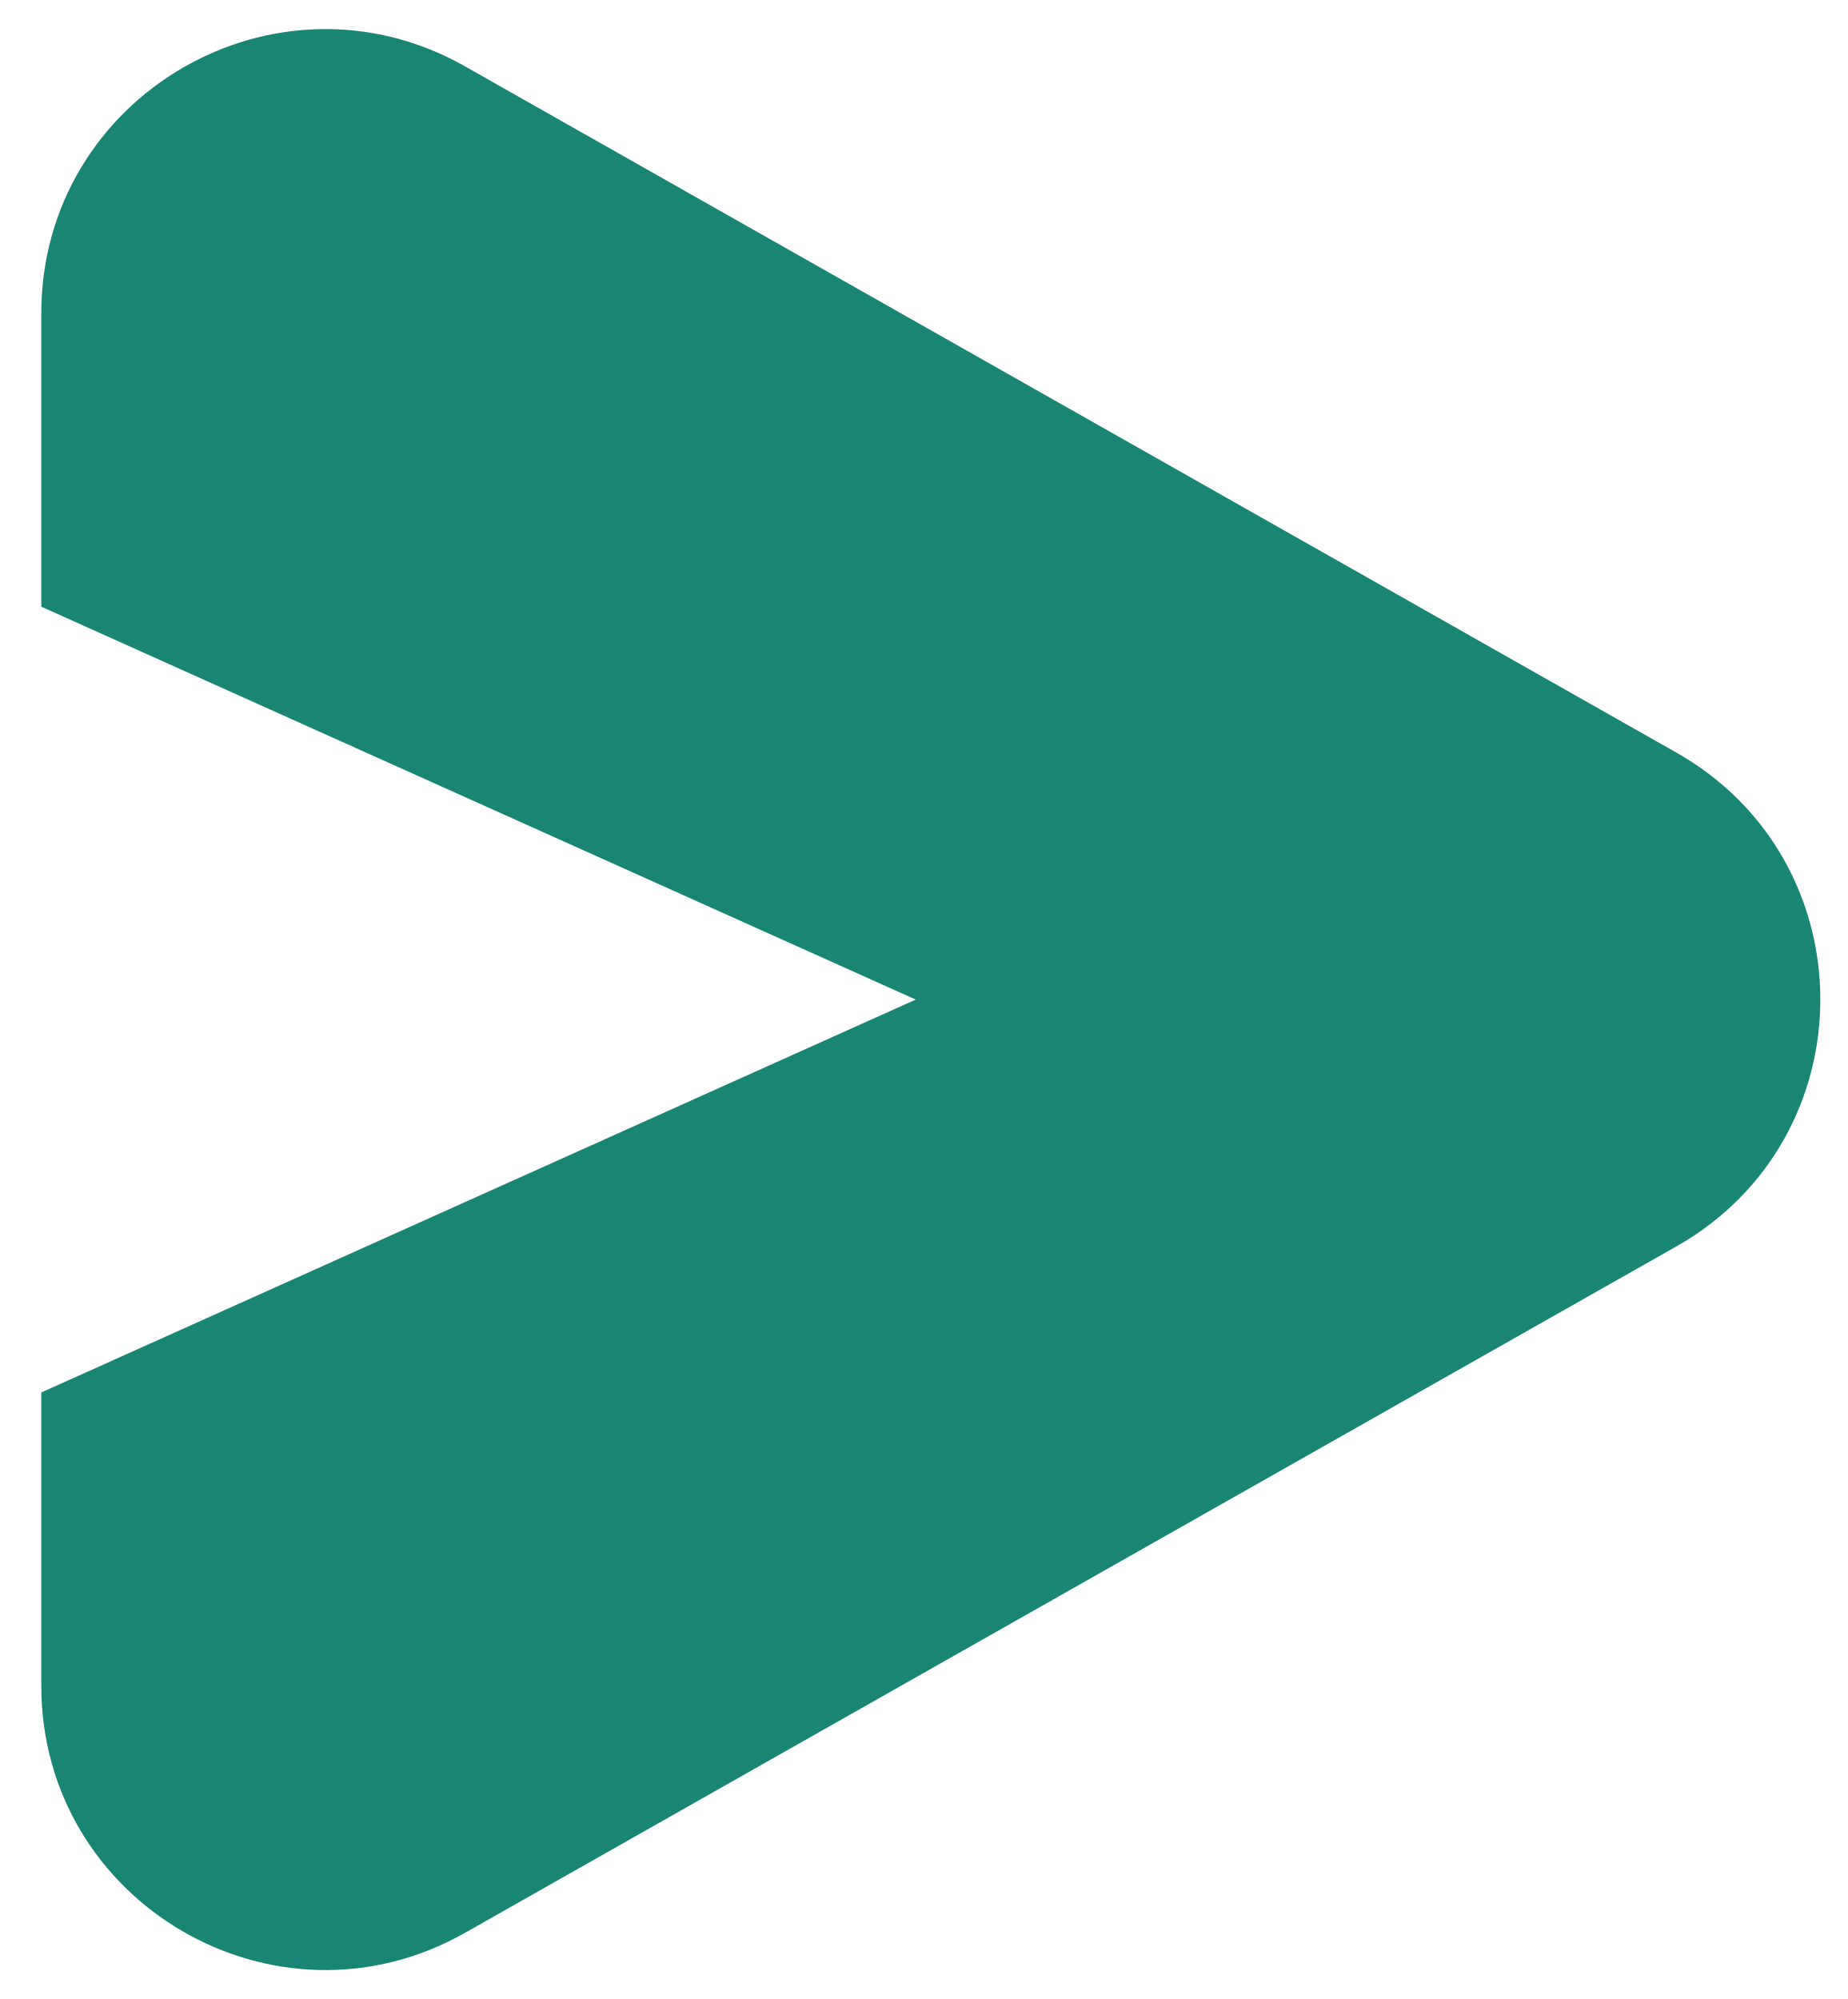
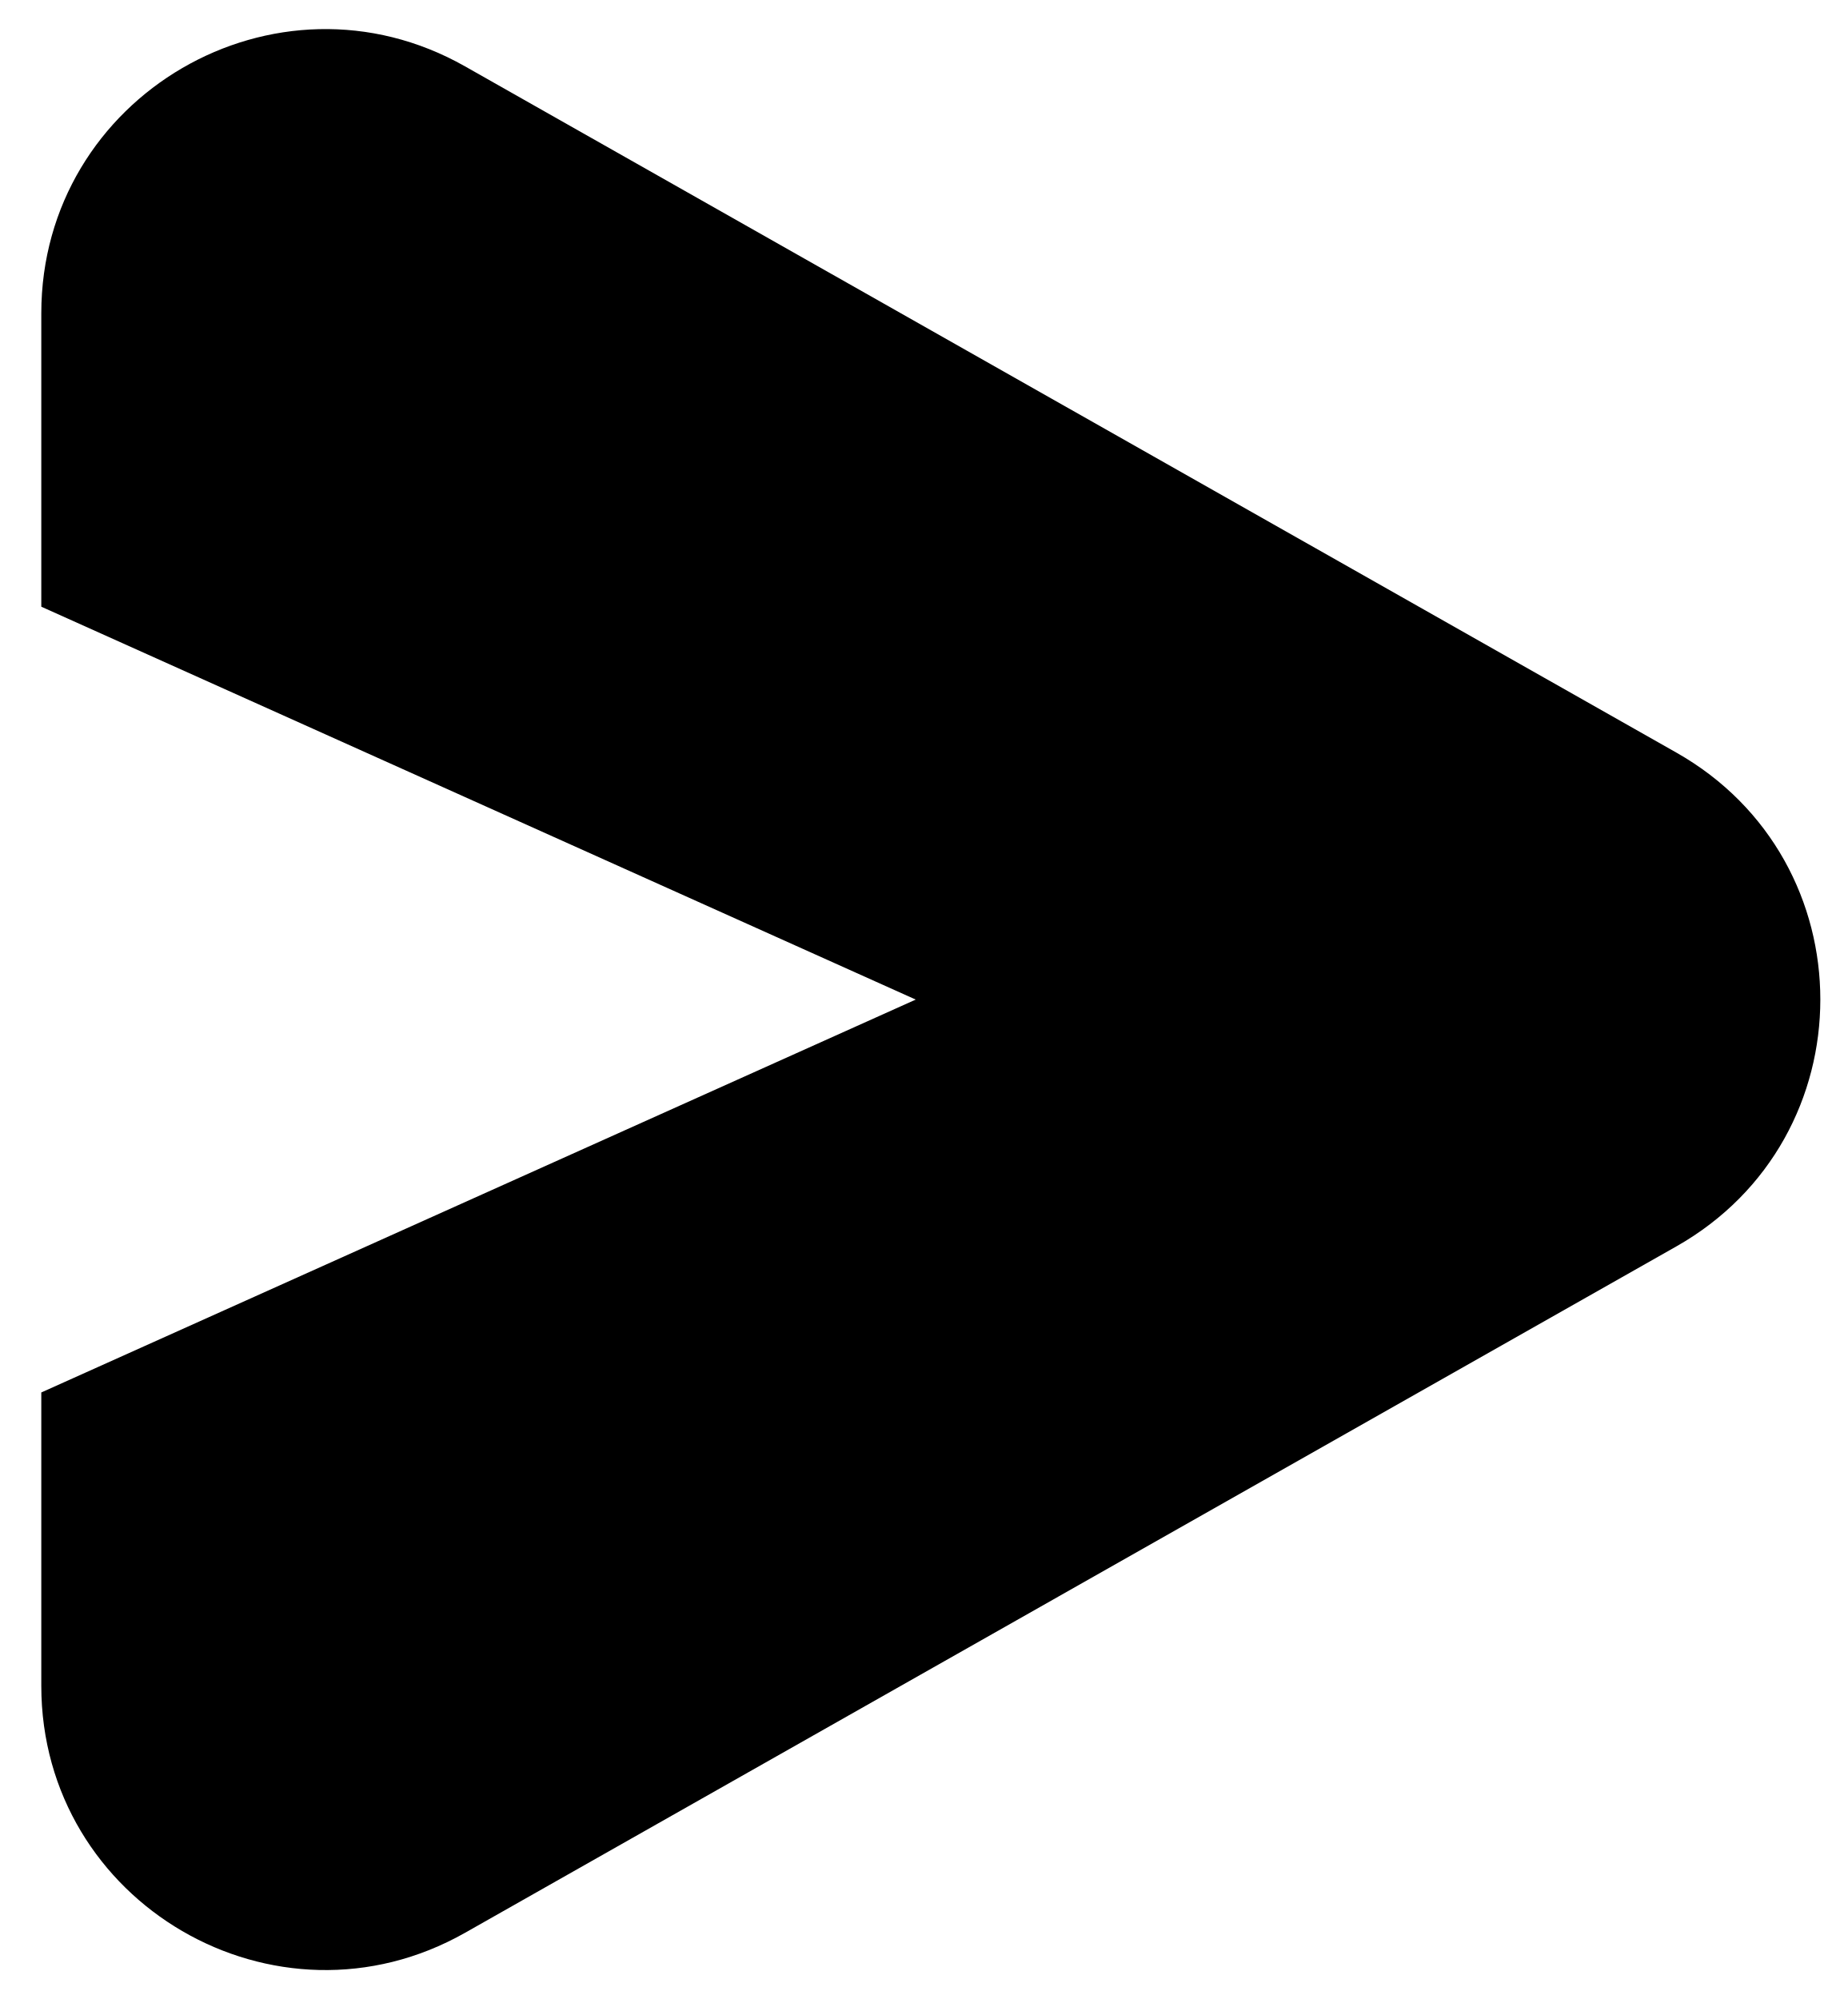
<svg xmlns="http://www.w3.org/2000/svg" id="Capa_1" data-name="Capa 1" viewBox="0 0 460.79 498.62">
-   <defs>
-     <style>.cls-1{fill:#007866;opacity:0.9;}</style>
-   </defs>
+   <defs />
  <path class="cls-1" d="M418.09,187.71,116,16.56c-47.2-26.75-105.7,7.35-105.7,61.6v73.17l218.1,98-218.1,98v73.17c0,54.25,58.5,88.34,105.7,61.6L418.09,310.91C466,283.79,466,214.83,418.09,187.71Z" />
</svg>
